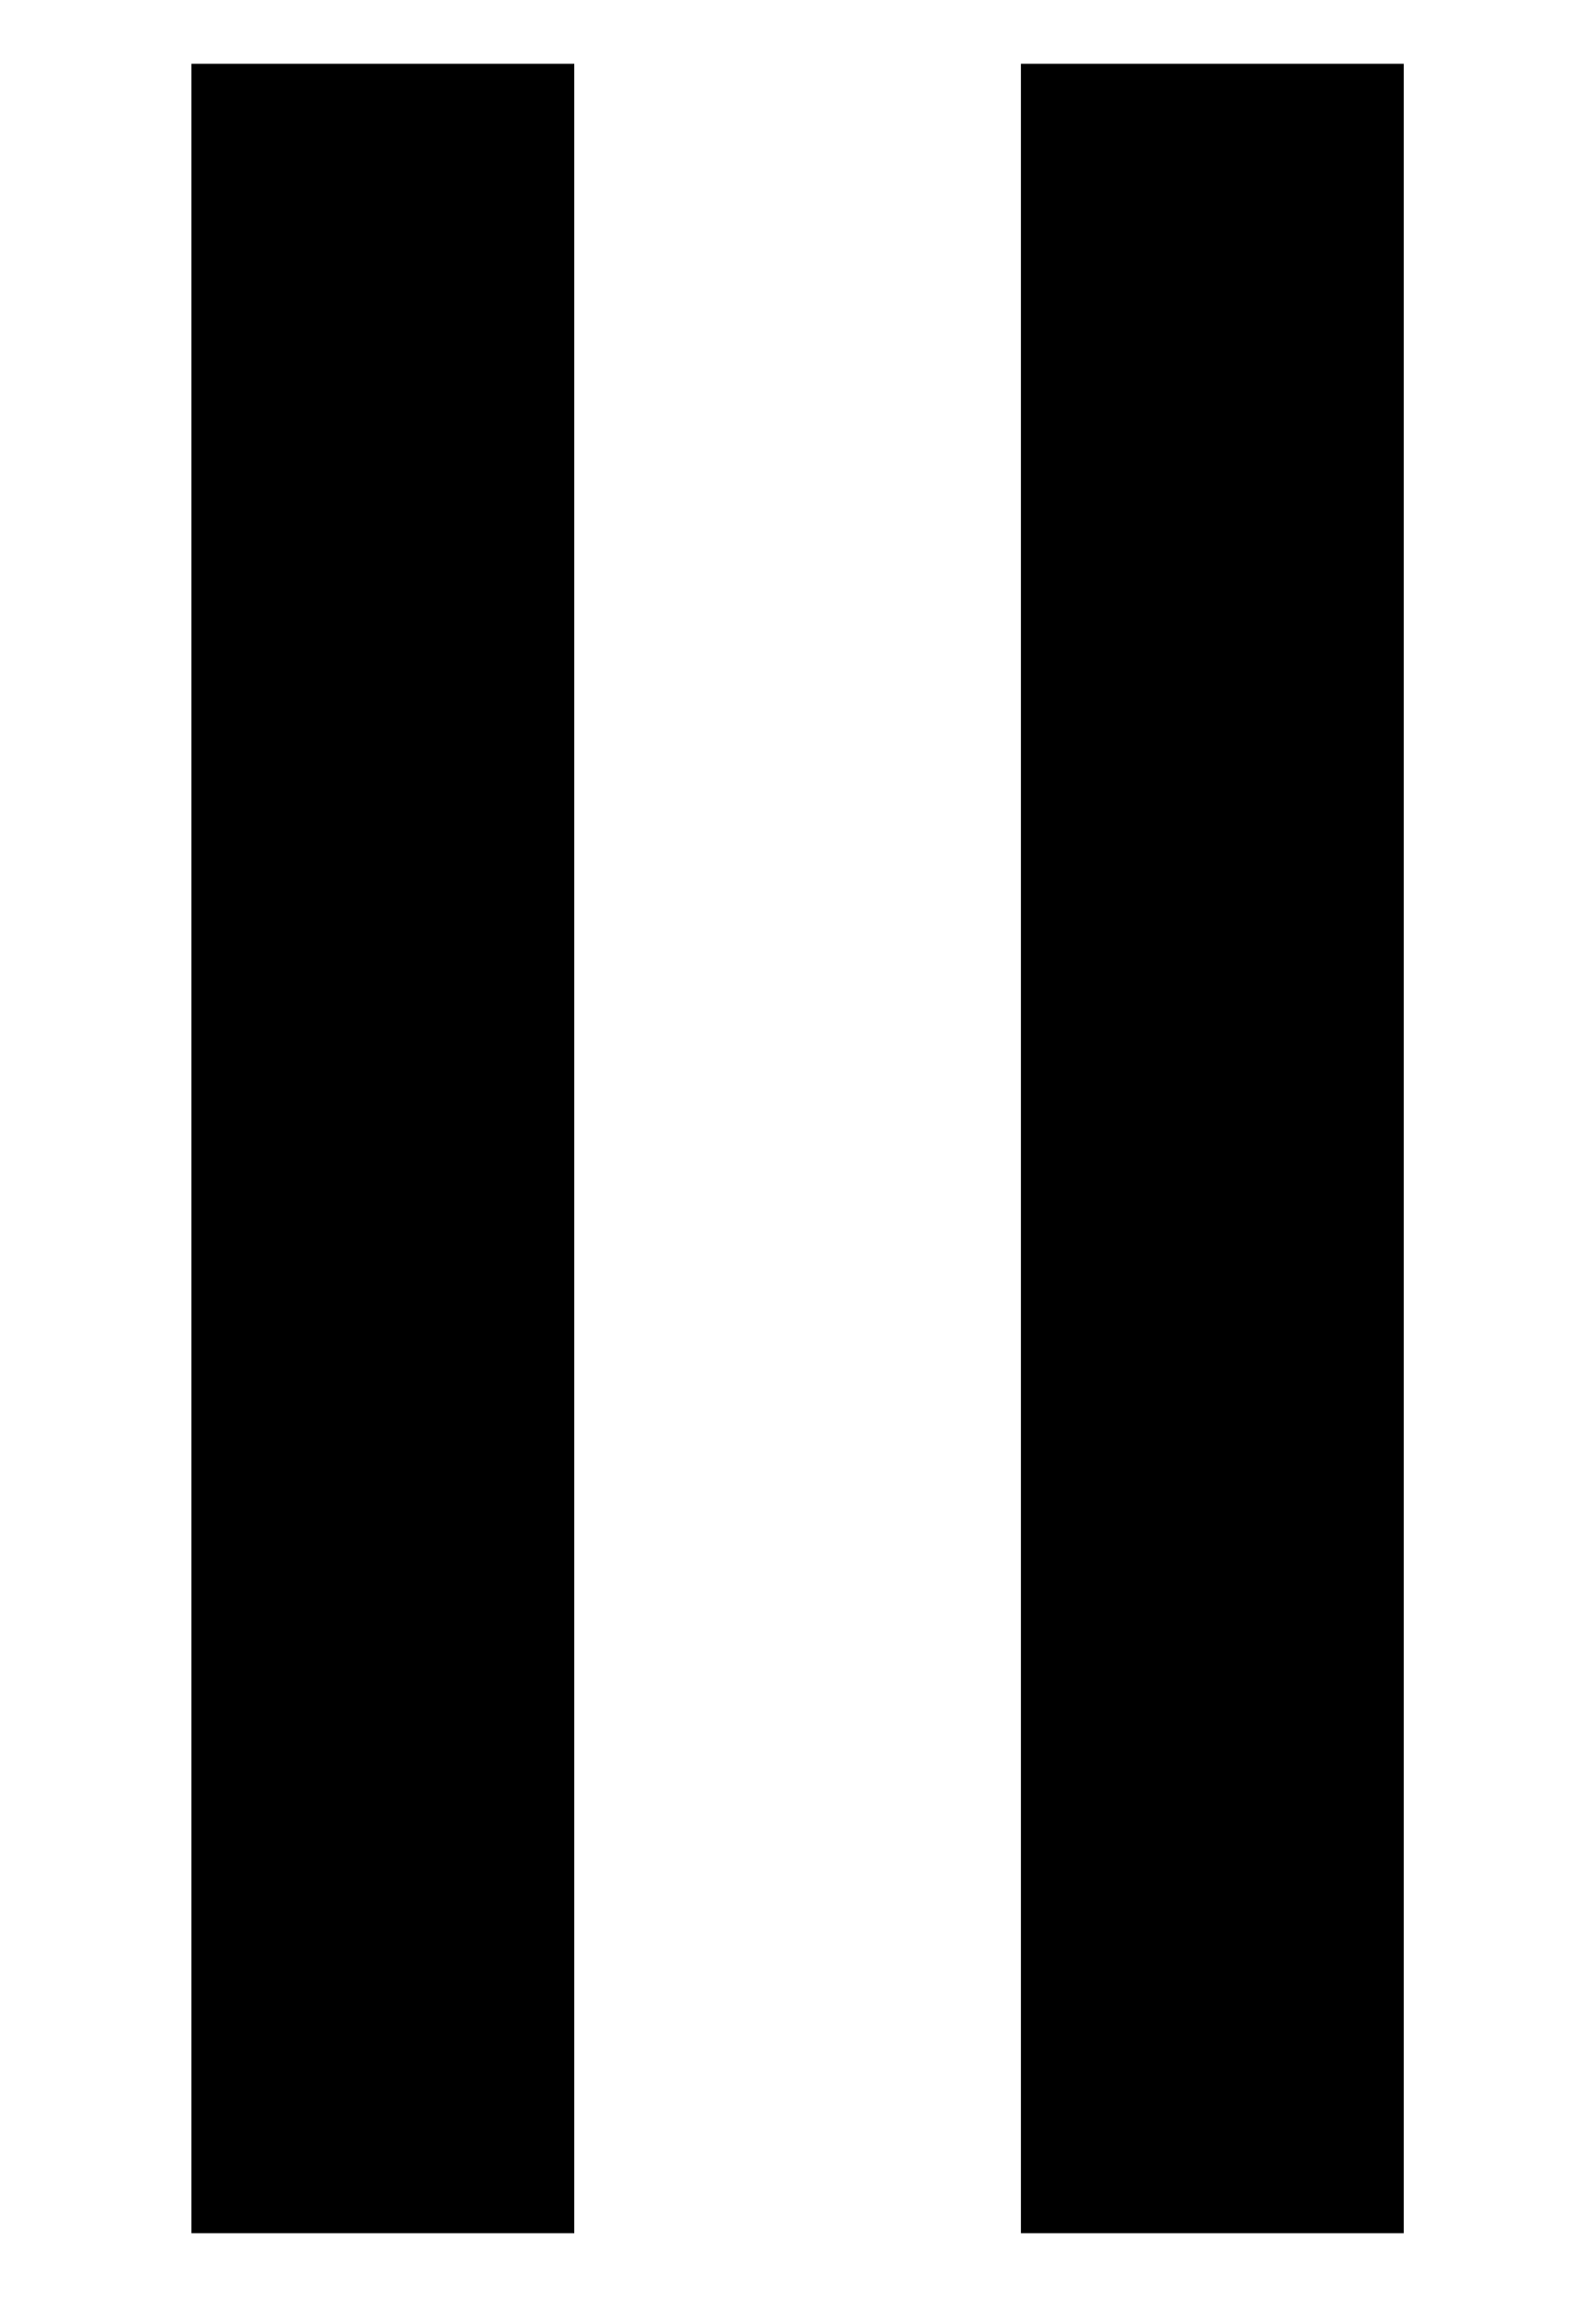
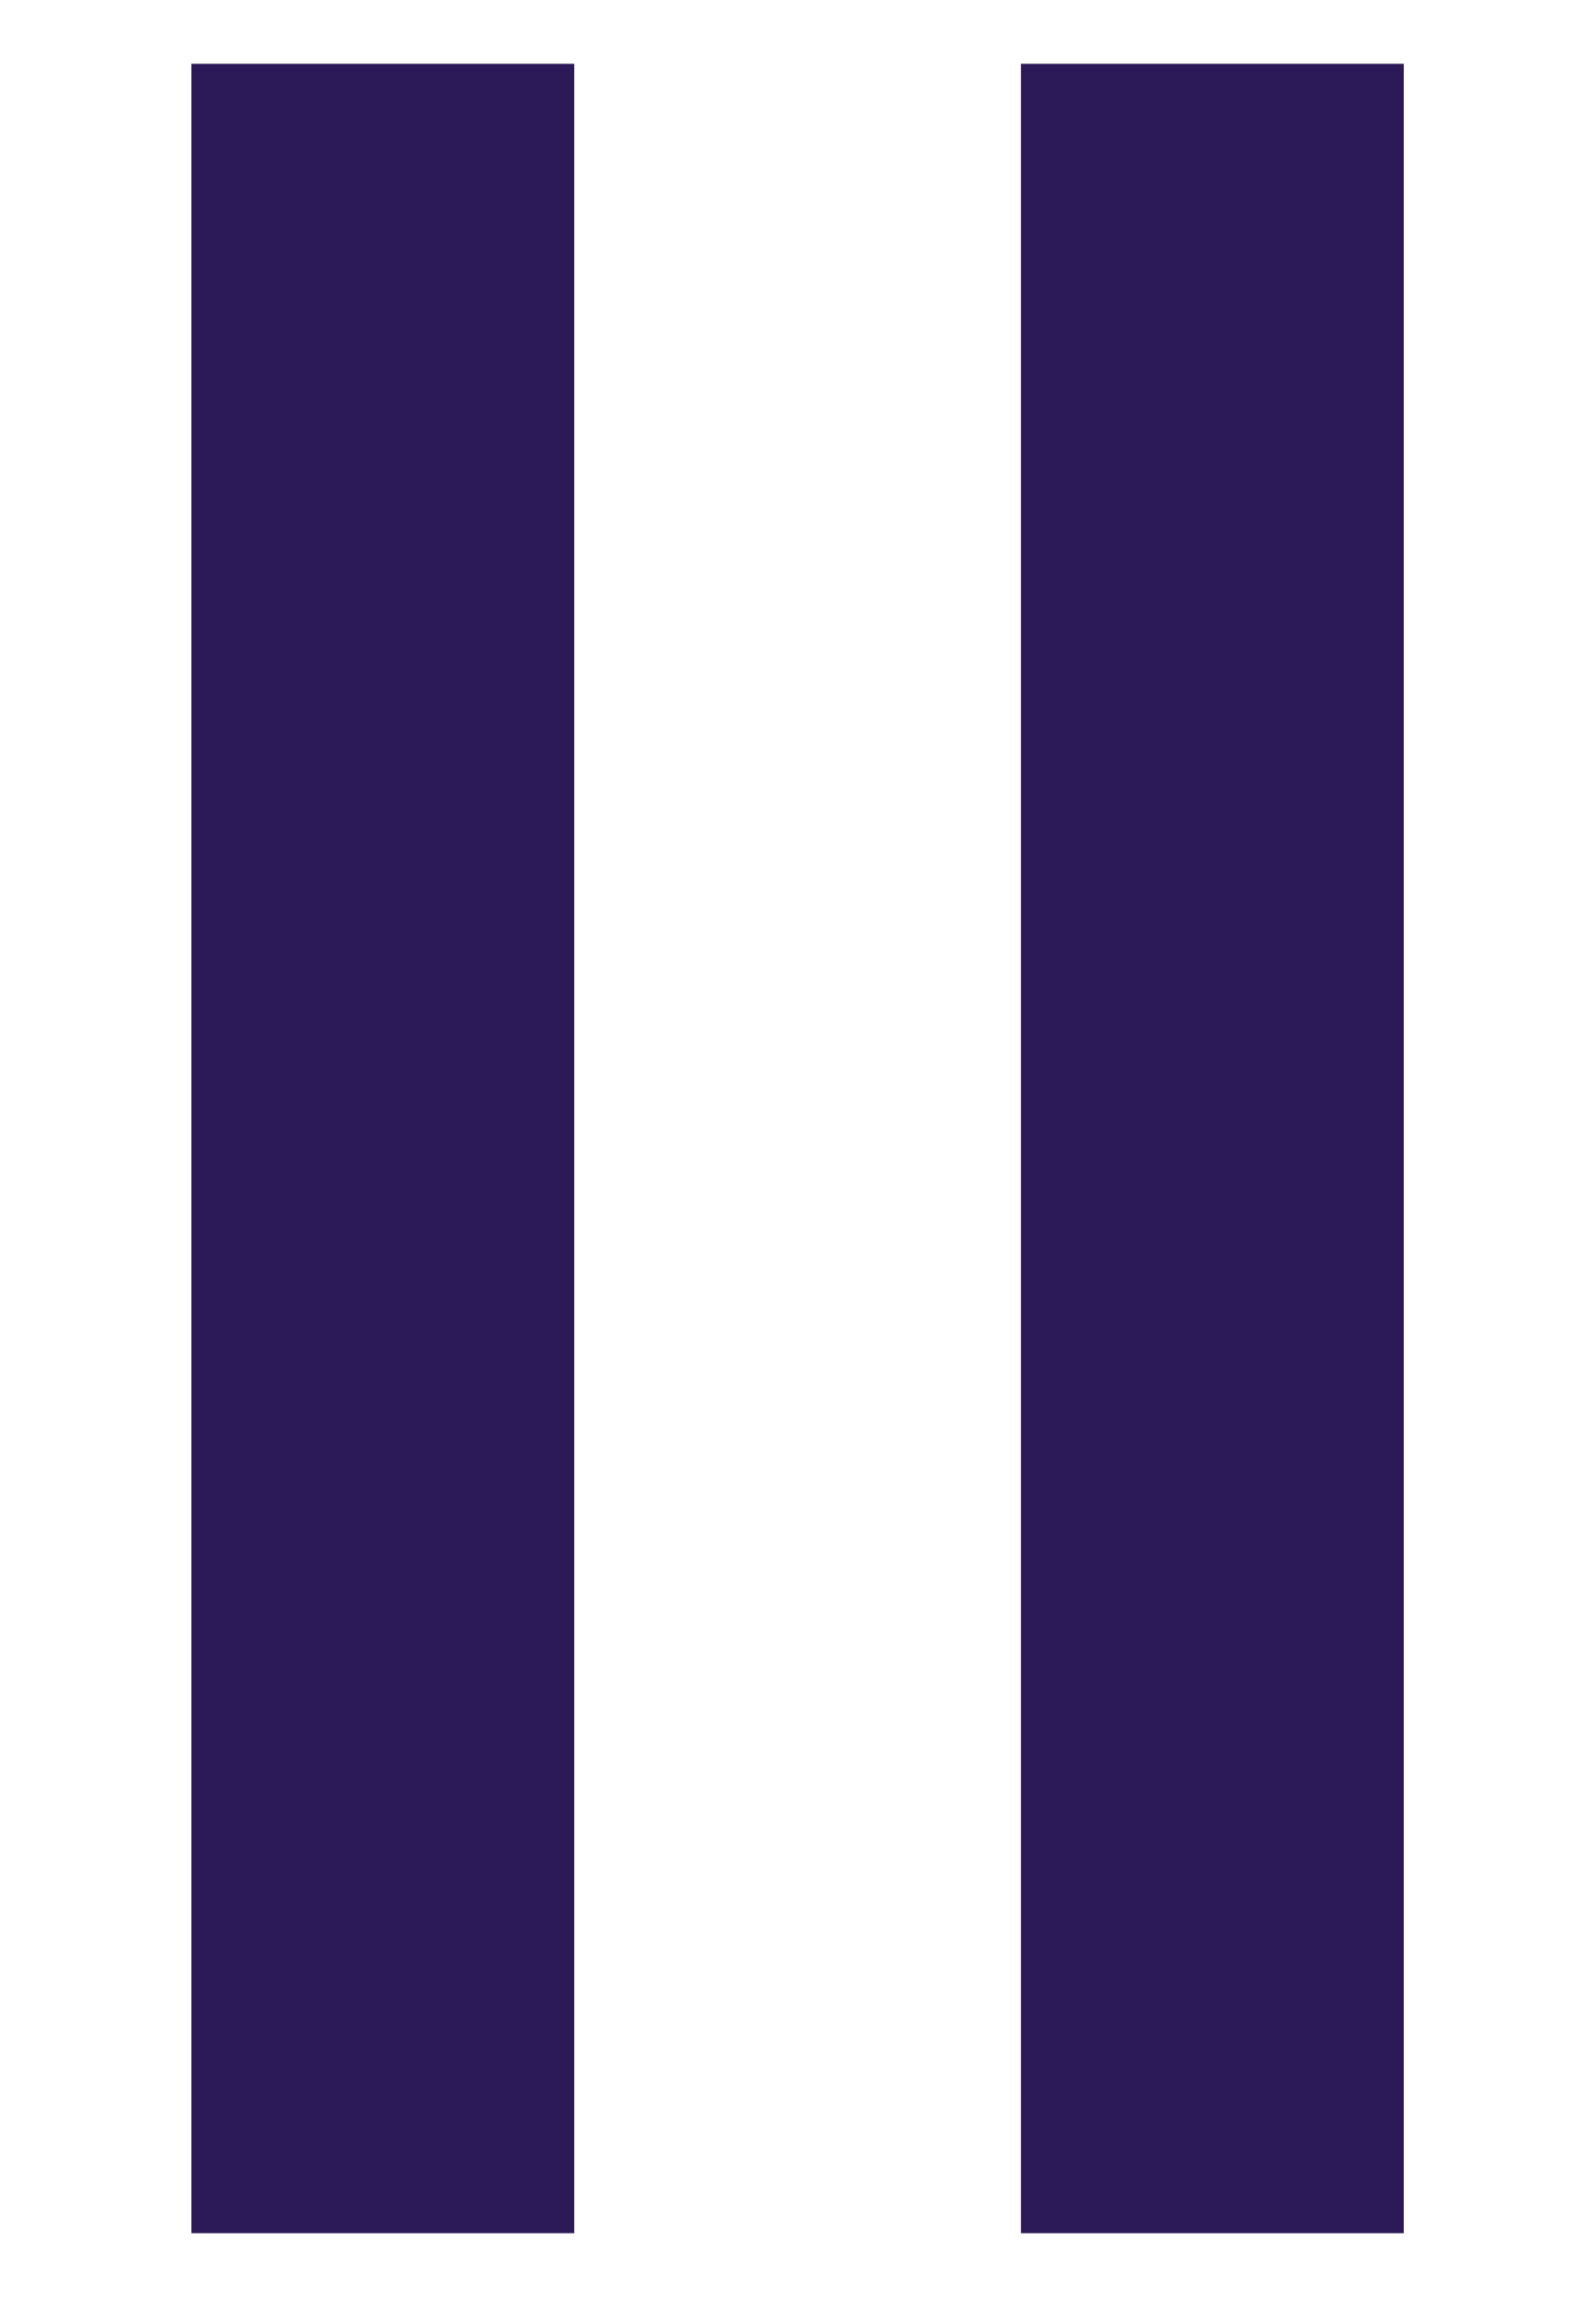
<svg xmlns="http://www.w3.org/2000/svg" width="25" height="36" viewBox="0 0 25 36" fill="none">
-   <rect x="3" y="1" width="6" height="34" fill="#000000" />
-   <rect x="16" y="1" width="6" height="34" fill="#000000" />
+   <rect x="3" y="1" width="6" height="34" fill="#2C1A58" />
+   <rect x="16" y="1" width="6" height="34" fill="#2C1A58" />
</svg>
